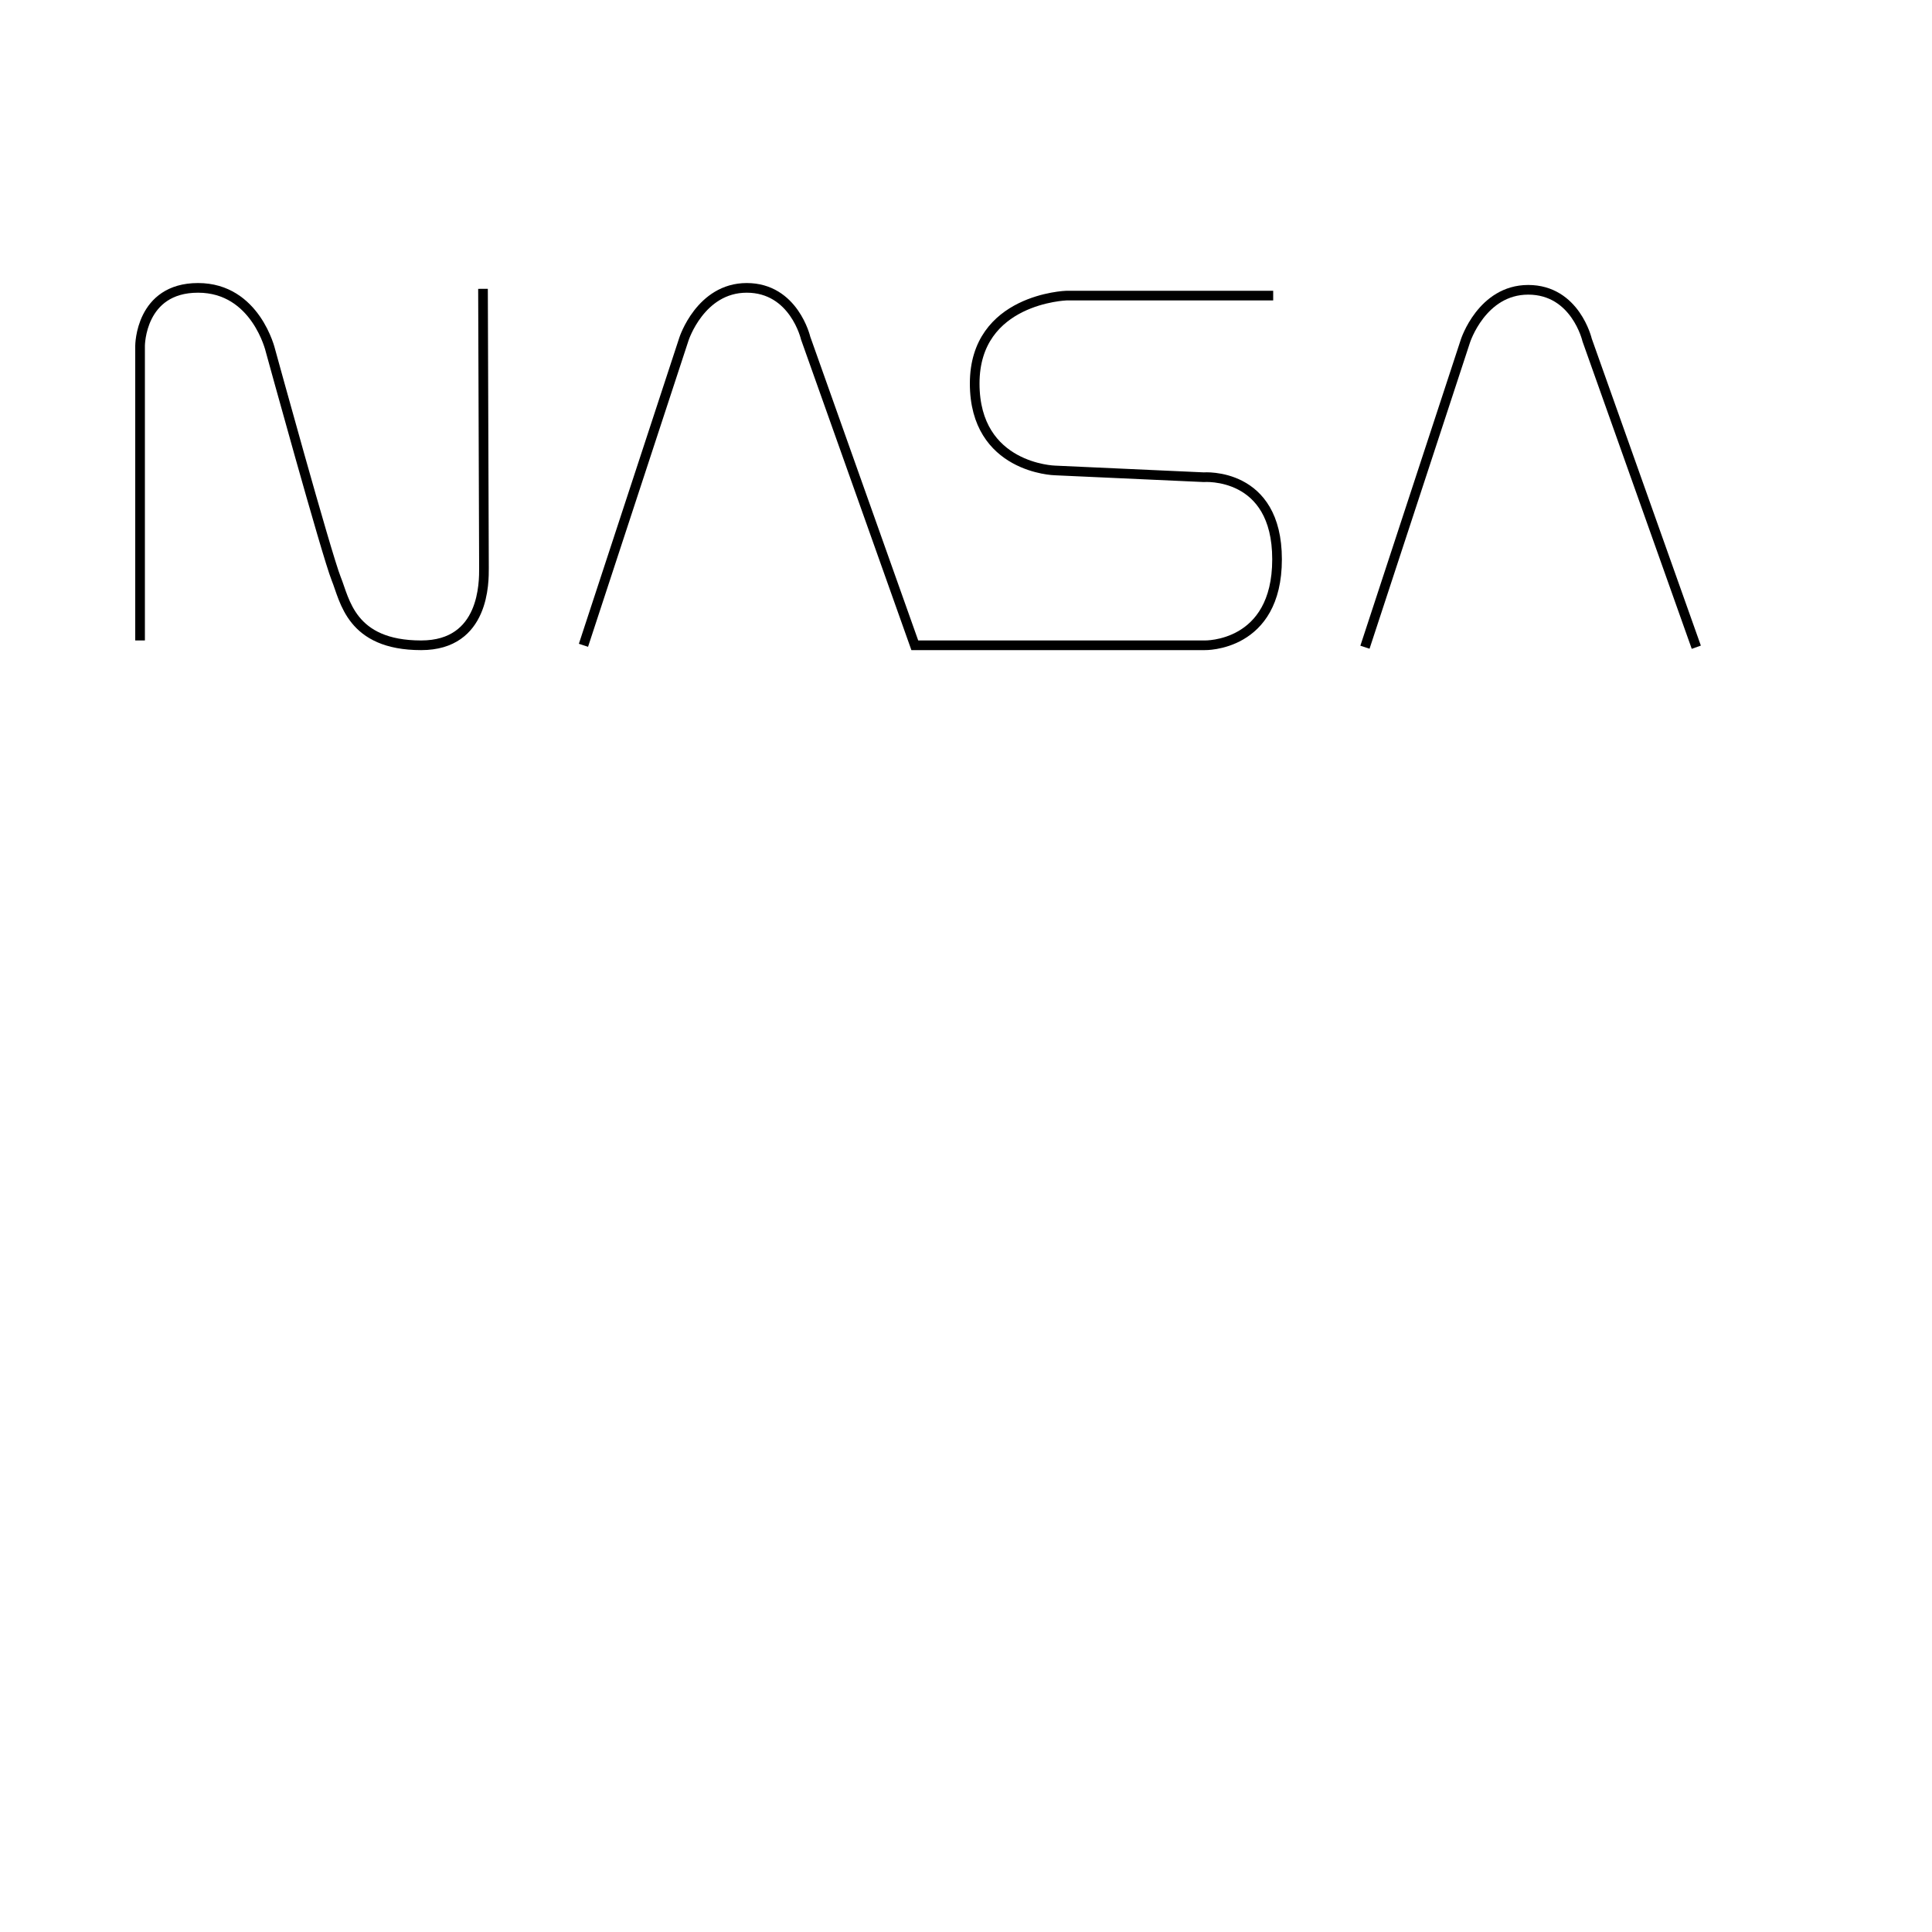
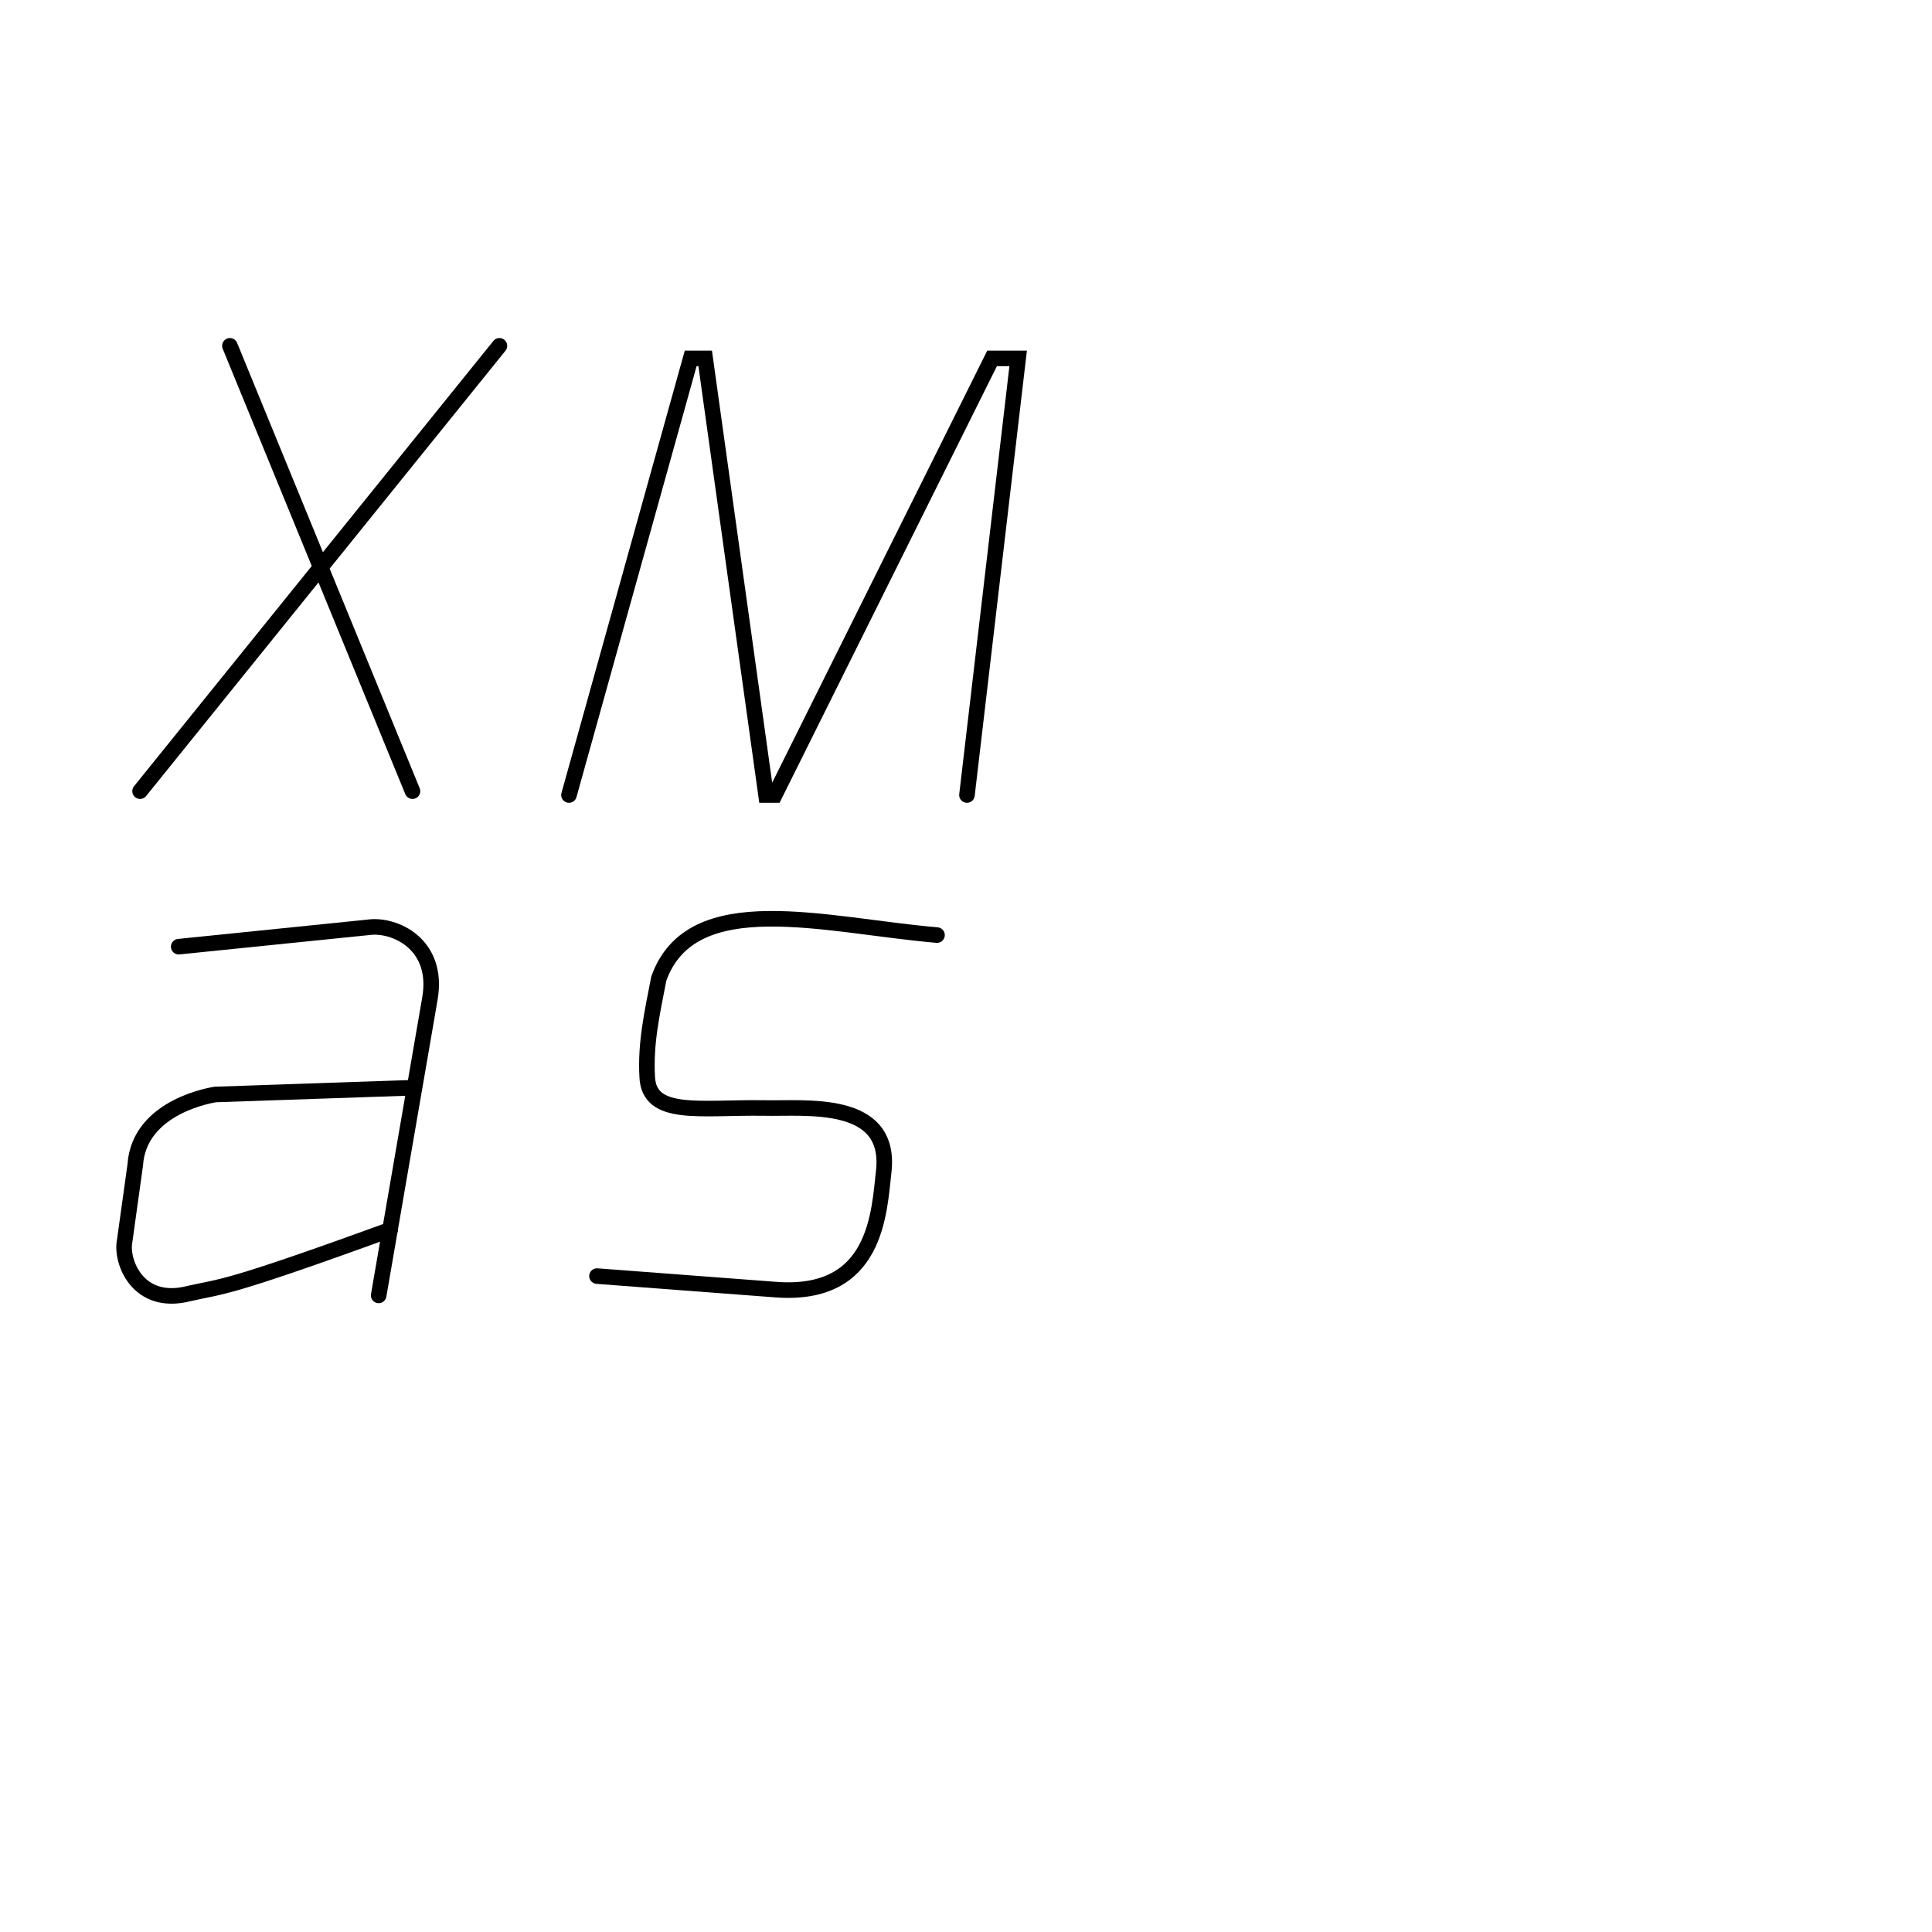
<svg xmlns="http://www.w3.org/2000/svg" version="1.1" id="Layer_1" x="0px" y="0px" viewBox="0 0 200 200" style="enable-background:new 0 0 200 200;" xml:space="preserve">
  <style type="text/css">
- 	.st0{fill:none;stroke:#000000;stroke-miterlimit:10;}
+ 	.st0{fill:none;stroke:#000000;stroke-width:1.611;stroke-linecap:round;stroke-miterlimit:3.221;}
</style>
-   <path class="st0" d="M14.5,66.3c0-11.7,0-18.8,0-30.5c0,0,0-6,6-6s7.5,6.5,7.5,6.5s5.8,21.1,6.8,23.6c0.9,2.2,1.5,6.9,8.8,6.9  c6.6,0,6.5-6.6,6.5-8L50,29.9" />
-   <path class="st0" d="M60.4,66.8l10.4-31.7c0,0,1.7-5.3,6.5-5.3c4.9,0,6.1,5.2,6.1,5.2l11.3,31.8h30c0,0,7.5,0.2,7.5-8.9  s-7.6-8.5-7.6-8.5l-15.4-0.7c0,0-8.3-0.2-8.3-9s9.5-9.1,9.5-9.1h21.4" />
-   <path class="st0" d="M141.3,67l10.4-31.7c0,0,1.7-5.3,6.5-5.3c4.9,0,6.1,5.2,6.1,5.2L175.6,67" />
+   <path vector-effect="non-scaling-stroke" class="st0" d="M23.8,35.8l18.9,46.1 M51.7,35.8L14.5,81.9" />
+   <path vector-effect="non-scaling-stroke" class="st0" d="M58.9,82.3l12.6-45.2H73l6.3,45.2h0.9l22.5-45.2h2.7l-5.3,45.2" />
+   <path vector-effect="non-scaling-stroke" class="st0" d="M42.8,112.6l-20.5,0.7c0,0-7.9,1.1-8.3,7.3l-1.1,7.9  c-0.4,2,1.3,6.8,6.7,5.4c3.5-0.8,3.5-0.3,20.8-6.6 M18.5,98l19.6-2c2.7-0.4,7.4,1.7,6.4,7.4l-5.3,30.7" />
+   <path vector-effect="non-scaling-stroke" class="st0" d="M97,96.8c-11.6-1-25.4-5-28.8,4.5c-0.7,3.6-1.4,6.7-1.2,10.2  c0.2,4.2,5.5,3.1,12.1,3.2c4.2,0.1,13.1-1,12.4,6.4c-0.5,4.4-0.7,13.2-11.2,12.4l-18.5-1.4" />
</svg>
